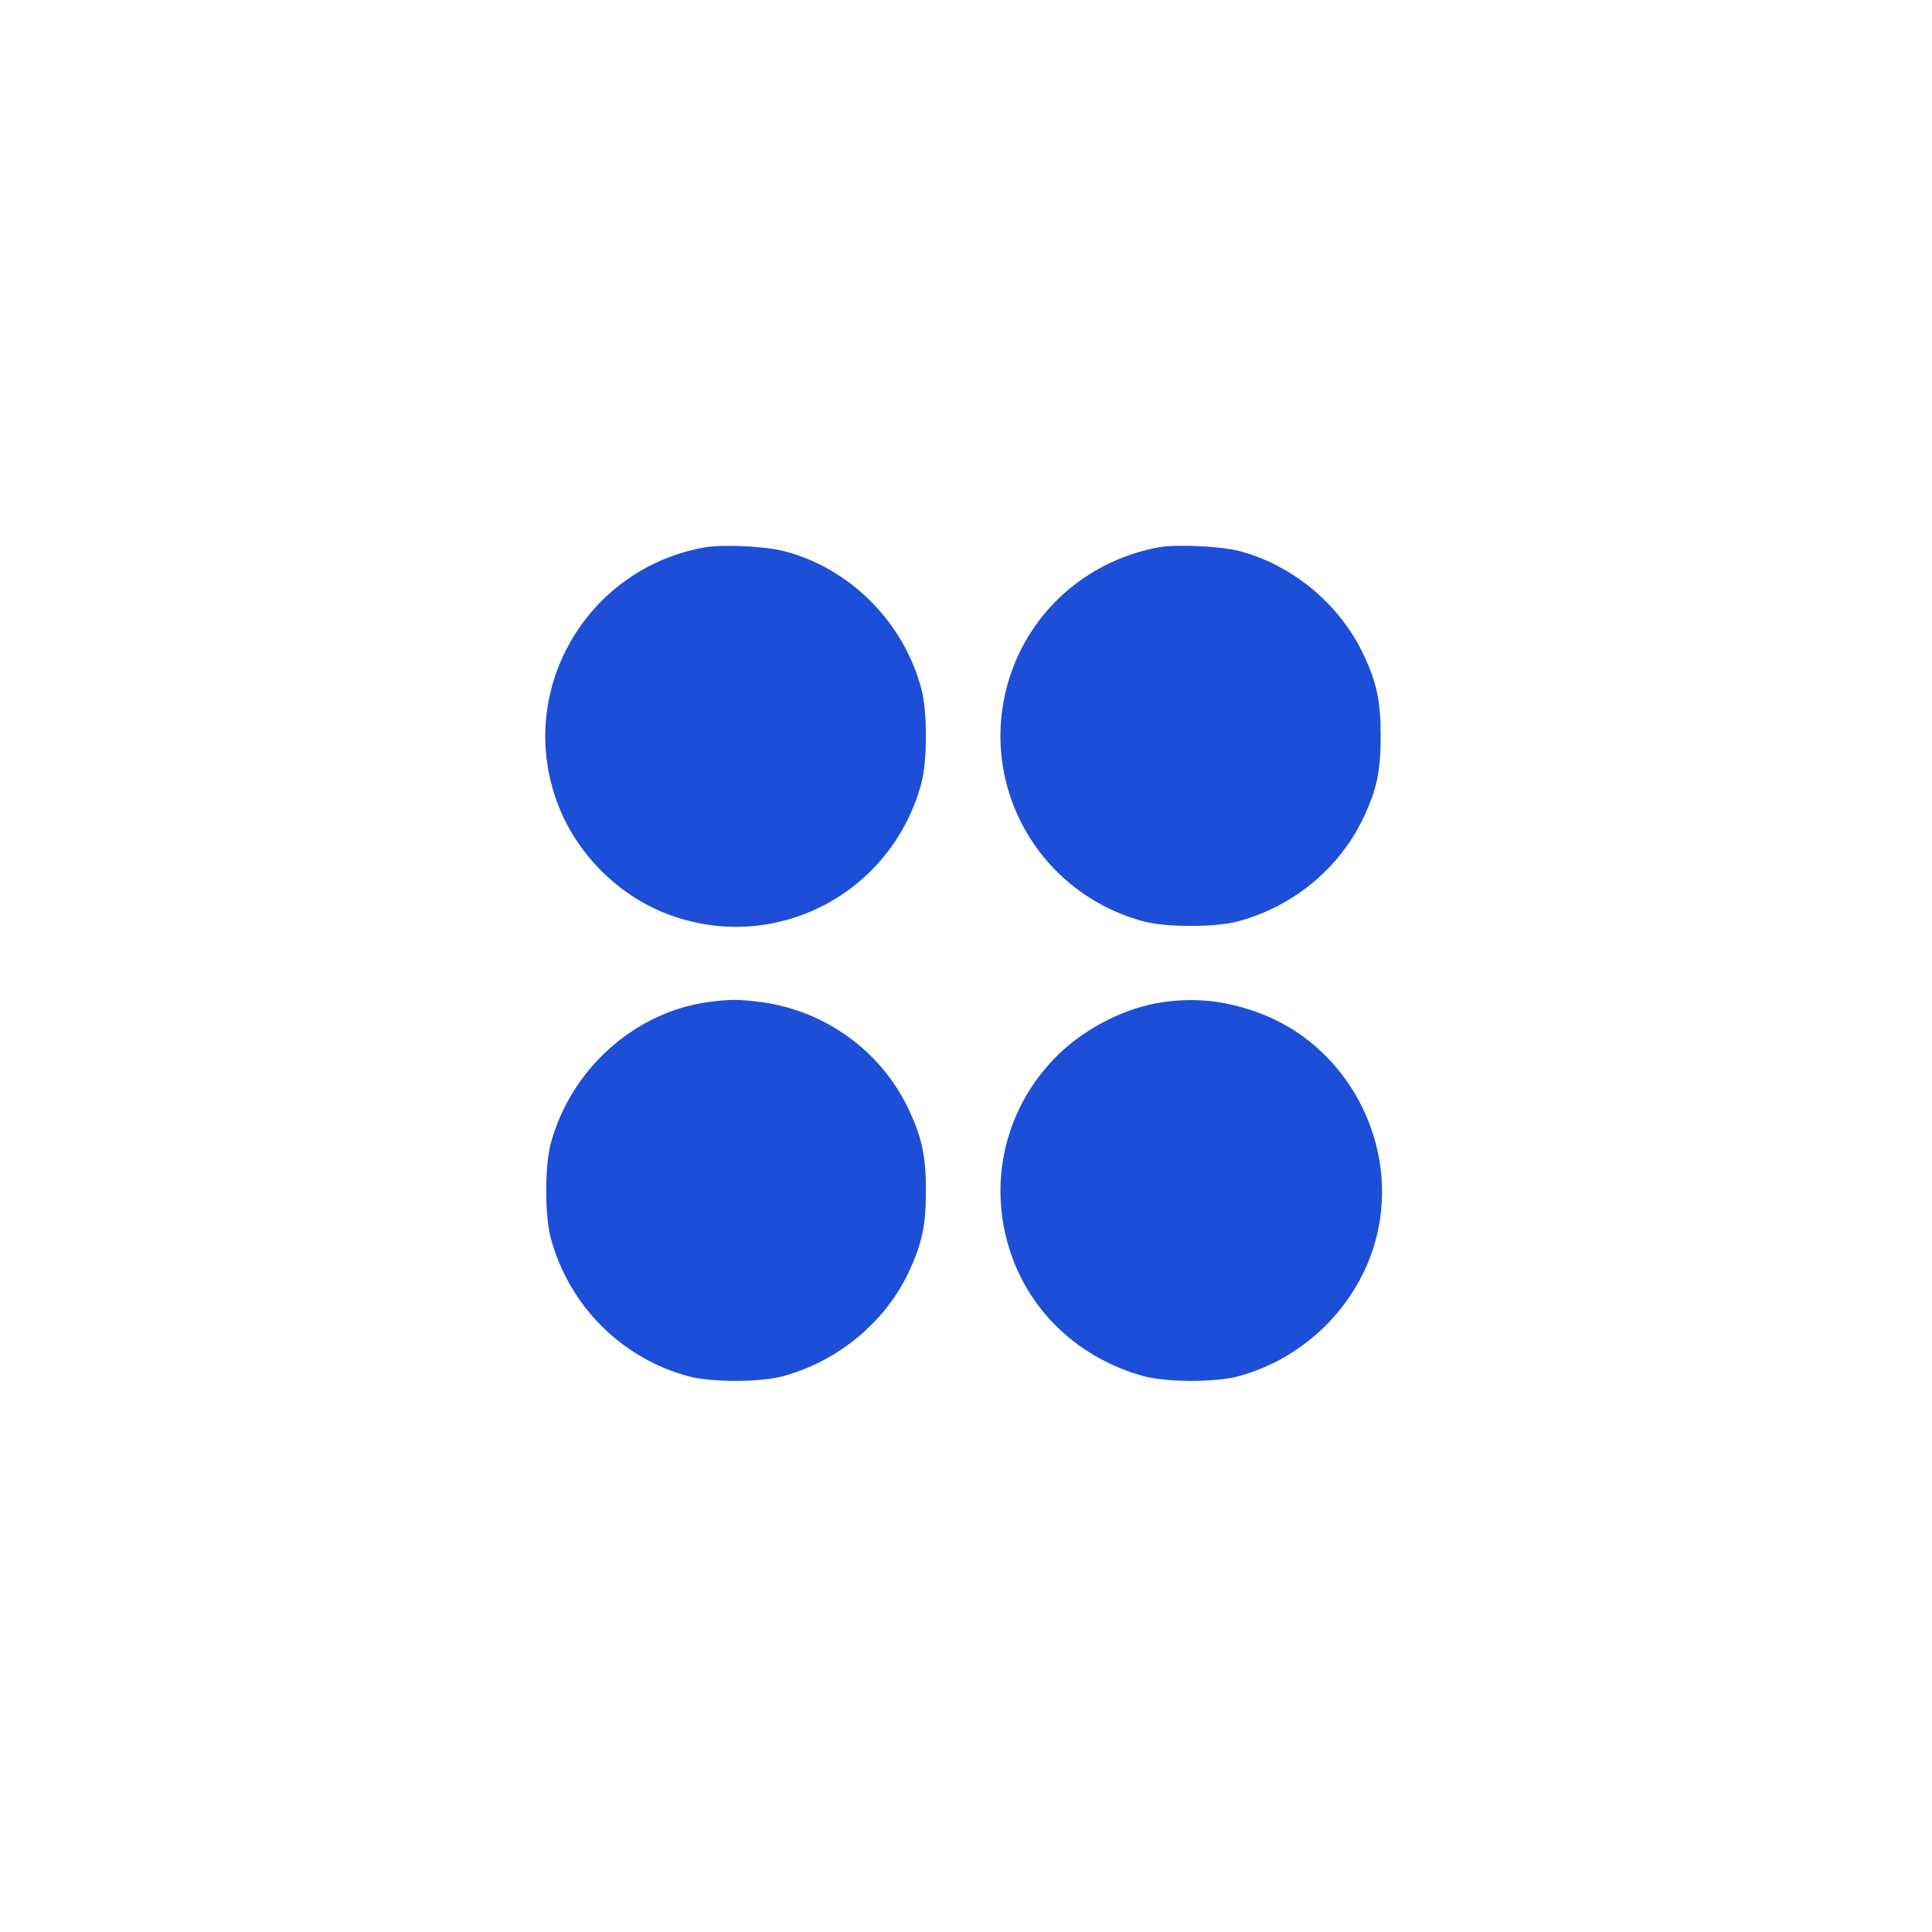
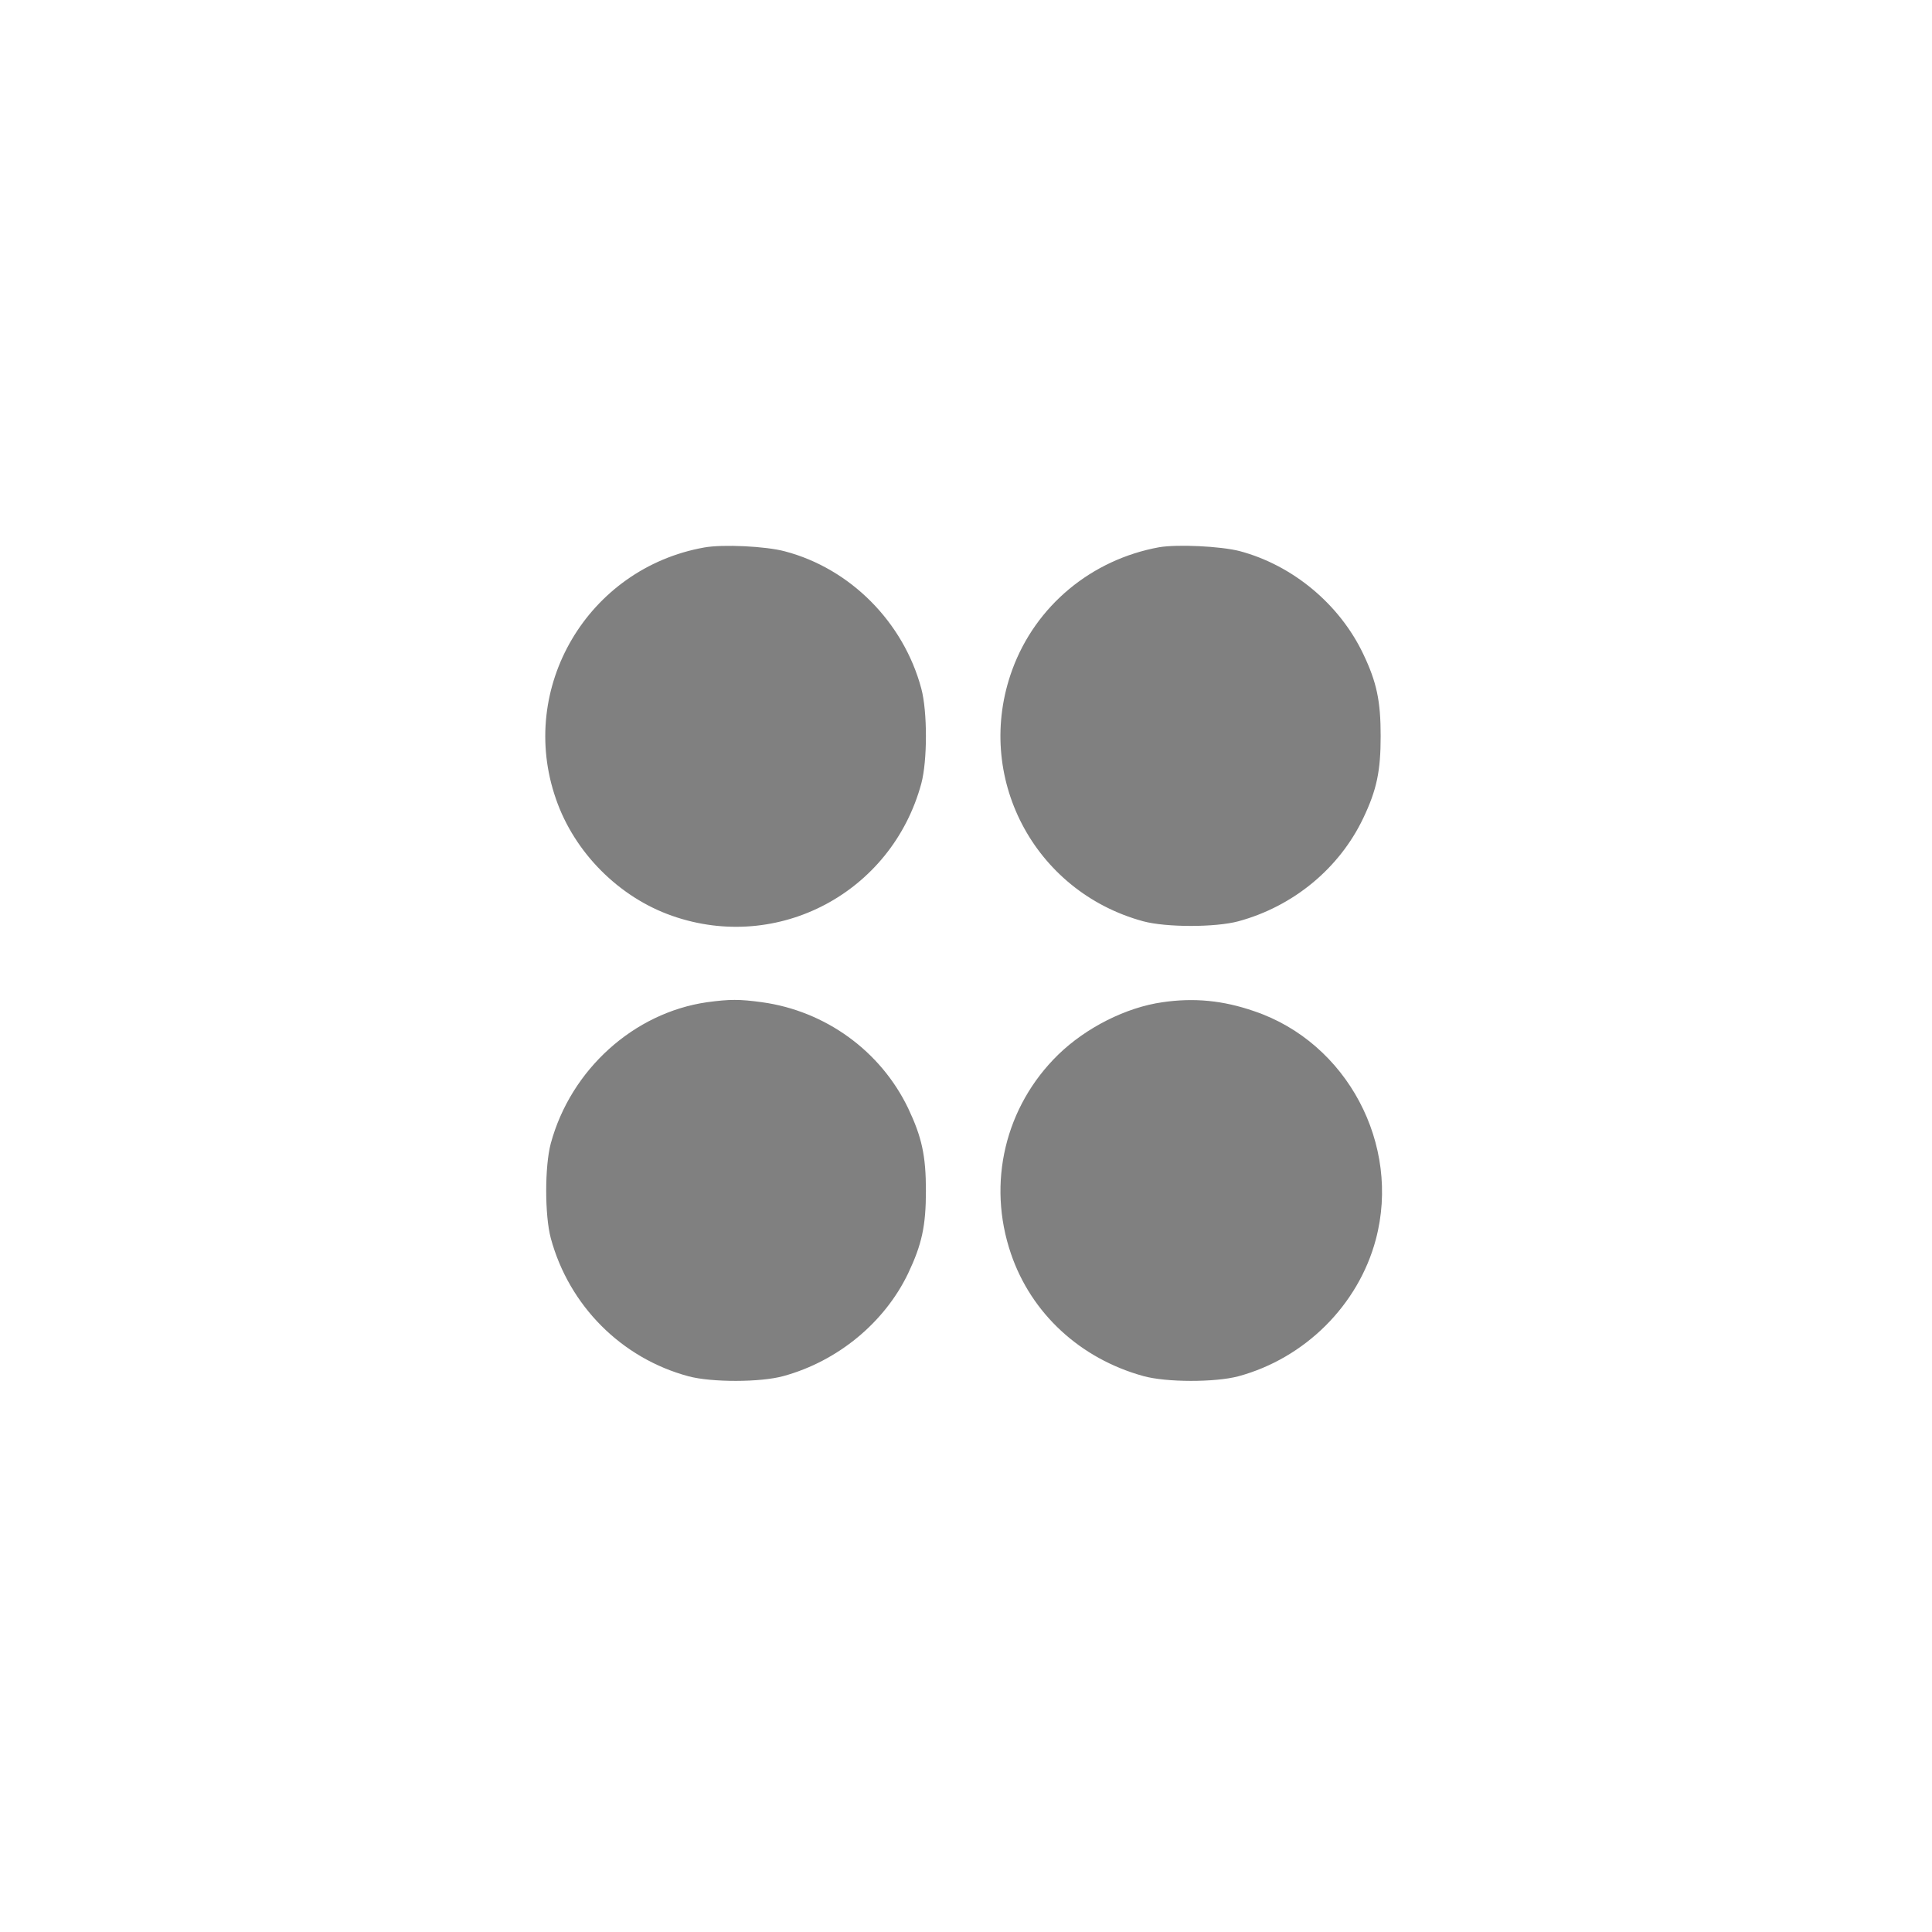
- <svg xmlns="http://www.w3.org/2000/svg" fill="#1D4ED8" version="1.0" viewBox="0 0 752 752">
+ <svg xmlns="http://www.w3.org/2000/svg" fill="#808080" version="1.0" viewBox="0 0 752 752">
  <path d="M274.1 213.1c-45.3 8.1-72.8 54.6-57.7 97.9 7.2 20.9 24.6 38.3 45.3 45.5 41.2 14.4 85.4-9.1 96.9-51.5 2.4-8.9 2.4-28.1 0-37-6.9-25.8-27.6-46.7-53.1-53.4-7.4-2-24.2-2.8-31.4-1.5zm177.1-.1c-26.4 4.8-48.1 22.8-57.2 47.7-15.1 41.4 8.3 86.3 51 97.9 8.9 2.4 28.1 2.4 37 0 21.4-5.8 39.3-20.6 48.6-40.1 5.3-11.1 6.8-18.4 6.8-32 0-13.6-1.5-20.9-6.8-32-9.2-19.3-27.4-34.5-48.1-40-7.4-1.9-24.2-2.7-31.3-1.5zm-176 177.1c-28.5 4.1-53 26.2-60.8 54.9-2.4 8.9-2.4 28.1 0 37 7.1 26.2 27.5 46.7 53.6 53.7 8.9 2.4 28.1 2.4 37-.1 21.1-5.8 39.3-20.8 48.5-40 5.3-11.2 6.9-18.4 6.9-32.1 0-13.7-1.6-20.9-6.9-32.1-10.7-22.3-32.2-37.9-56.9-41.3-8.8-1.2-12.5-1.2-21.4 0zm177.3 0c-14.2 2-29.8 9.9-40.6 20.4-20.7 20.2-27.8 50-18.4 77.5 7.9 23.2 26.9 40.8 51.5 47.6 8.9 2.5 28 2.5 37 .1 25.9-7 46.7-27.7 53.5-53.2 9.9-37-11.2-76.7-47.3-88.9-12.1-4.2-23.4-5.3-35.7-3.5z" />
</svg>
